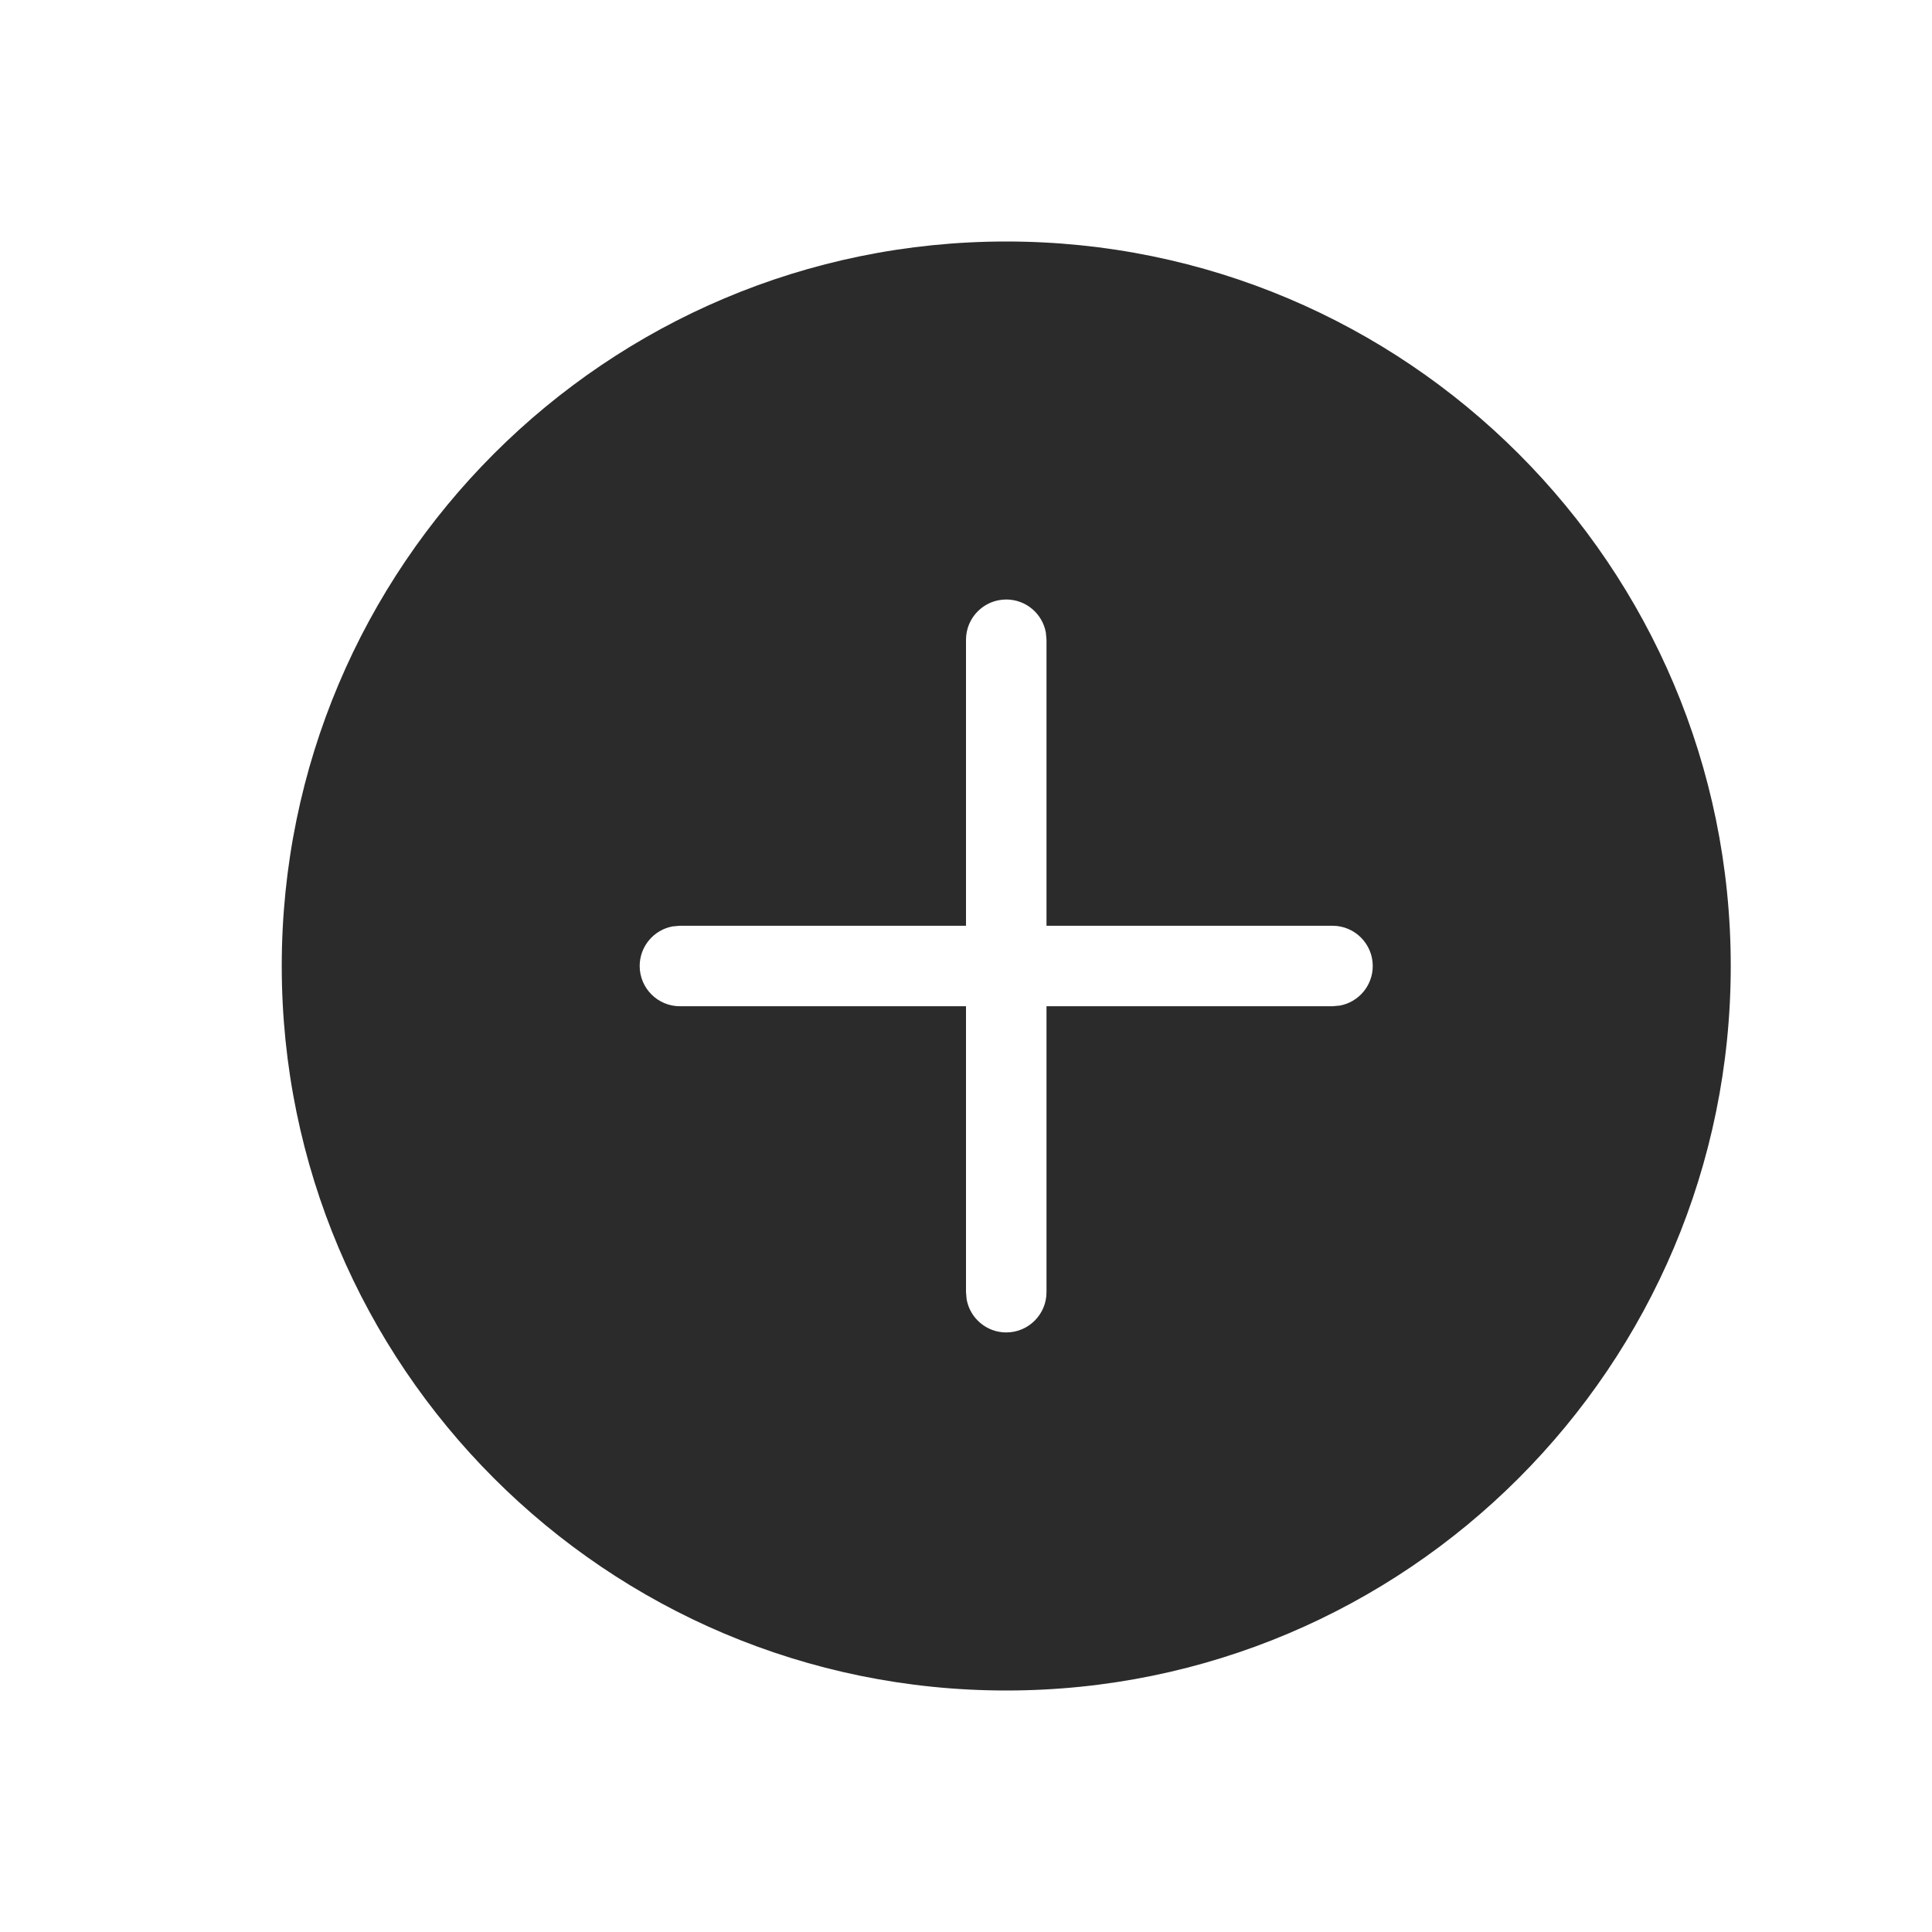
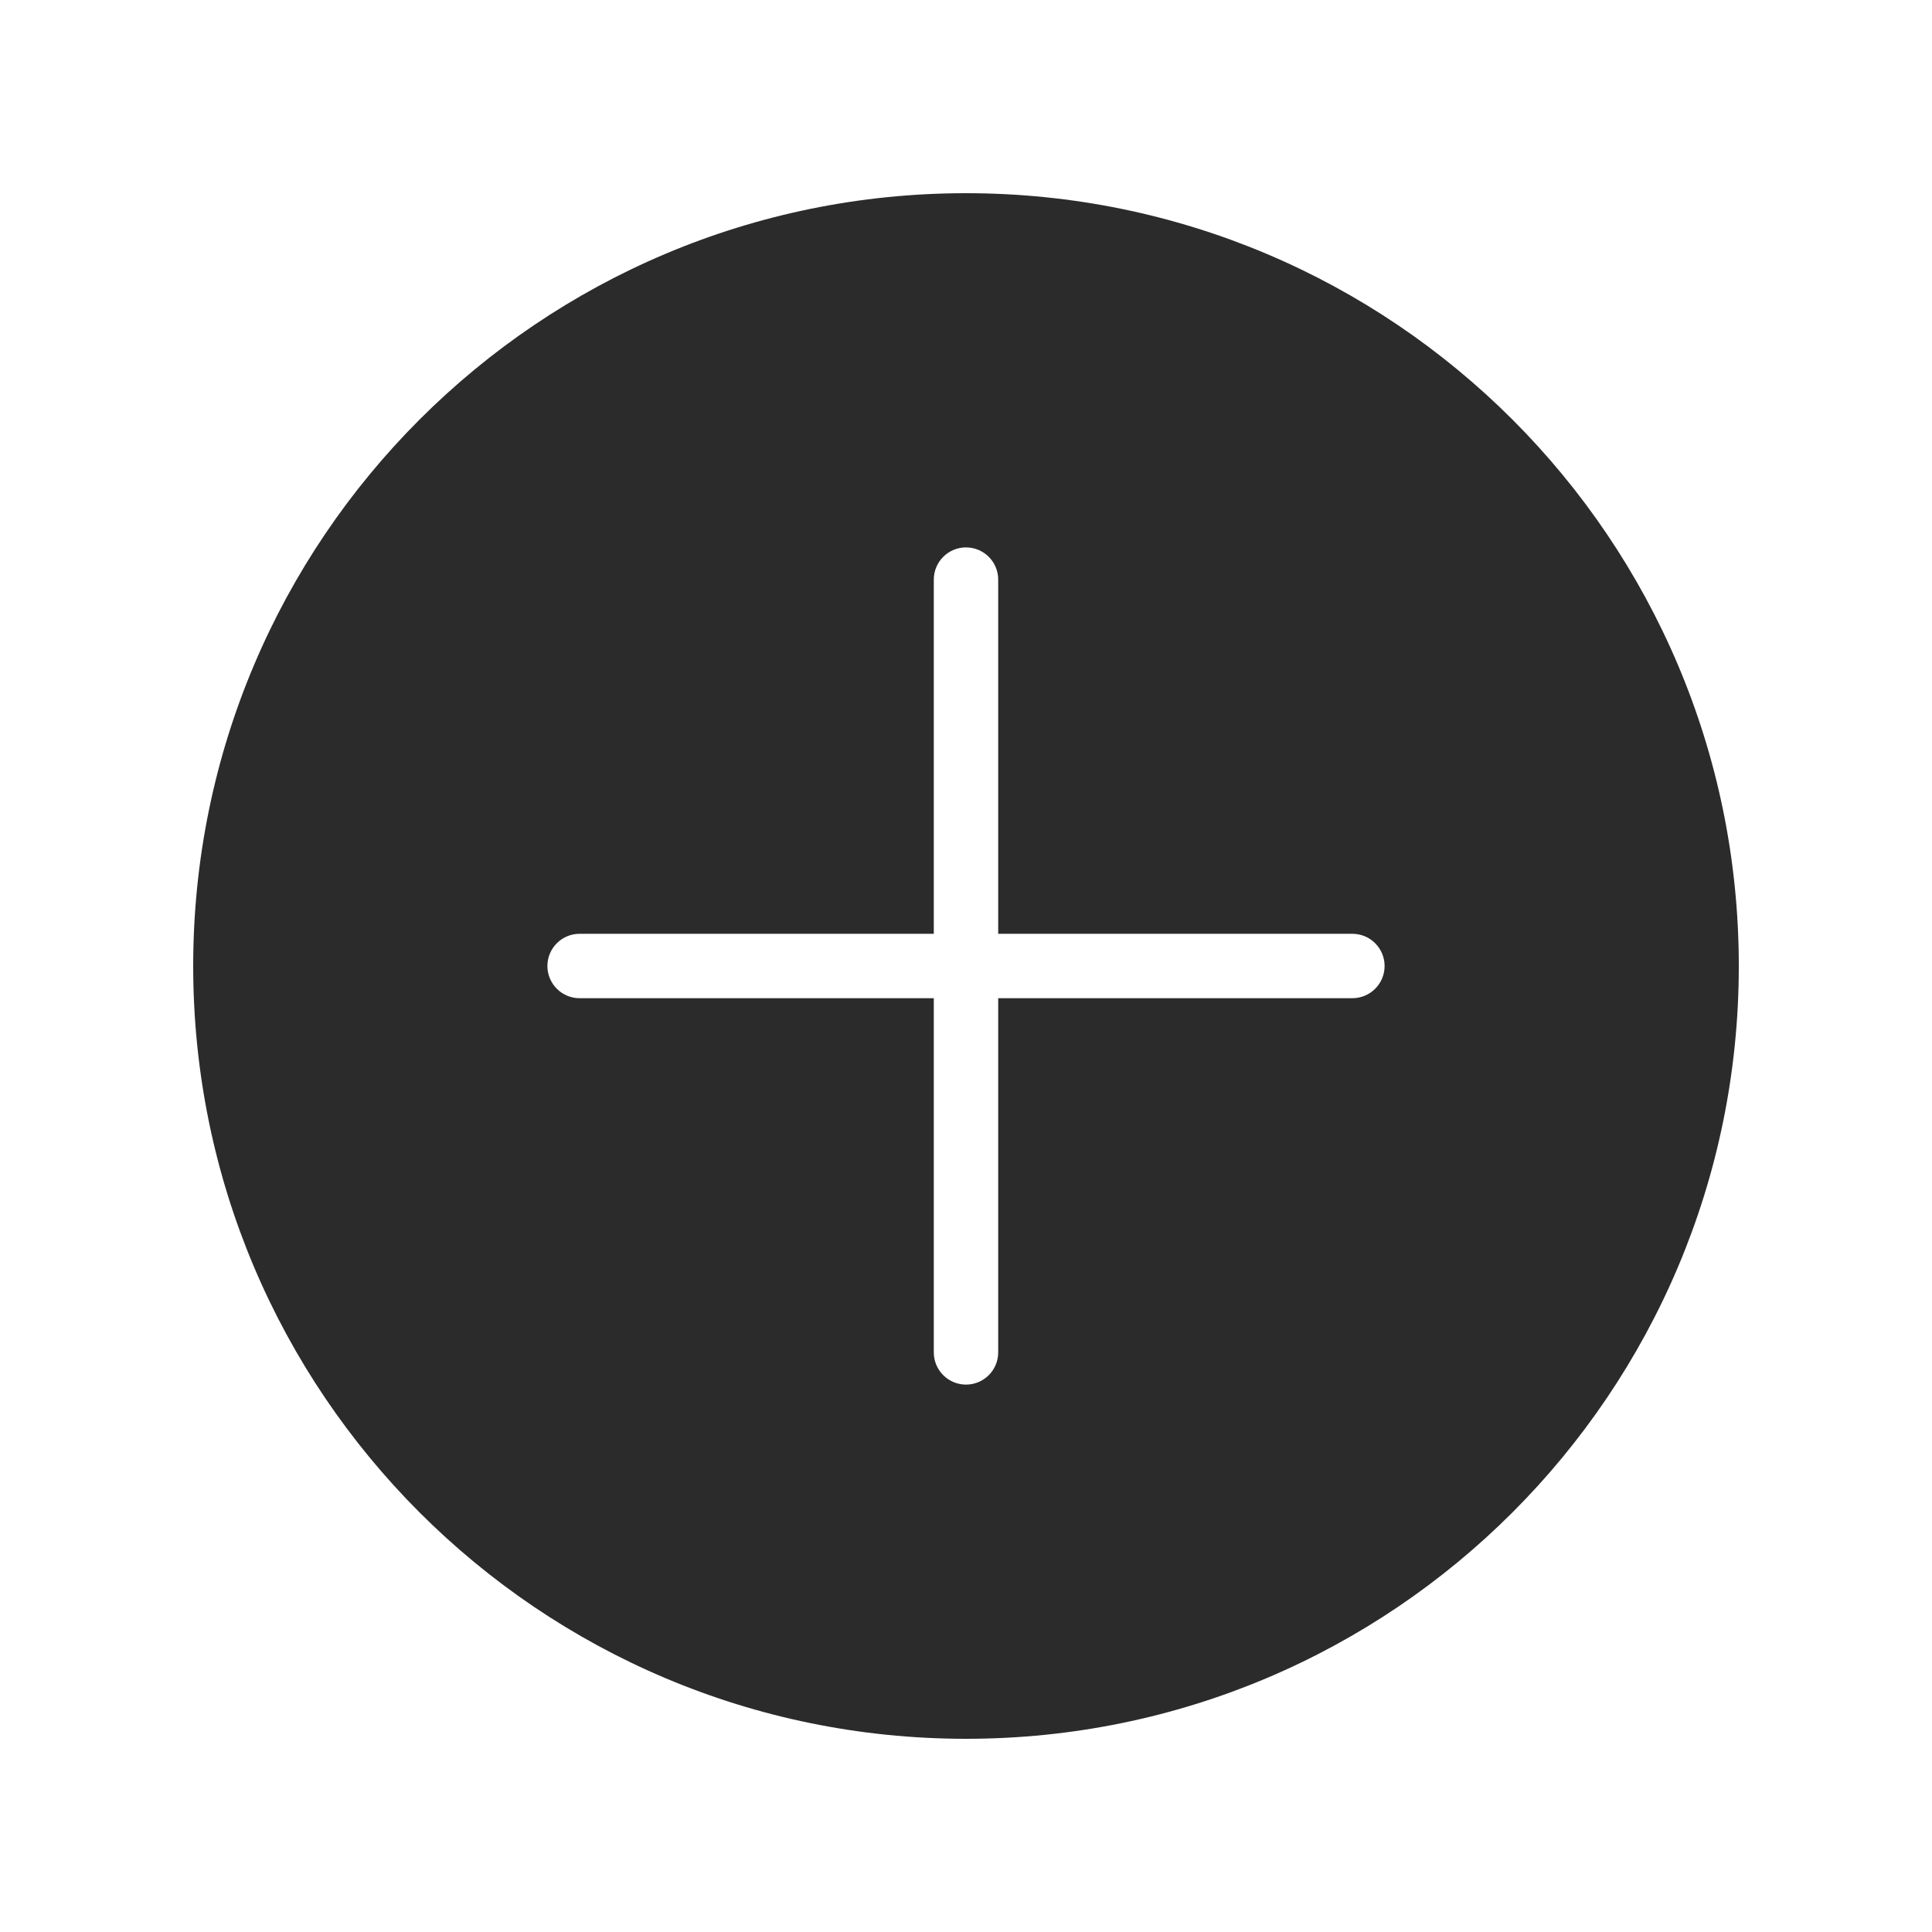
<svg xmlns="http://www.w3.org/2000/svg" width="30" height="30" viewBox="0 0 30 30" fill="none">
-   <path fill-rule="evenodd" clip-rule="evenodd" d="M26.875 15C26.875 21.213 21.838 26.25 15.625 26.25C9.412 26.25 4.375 21.213 4.375 15C4.375 8.787 9.412 3.75 15.625 3.75C21.838 3.75 26.875 8.787 26.875 15ZM16.24 9.822C16.187 9.53 15.932 9.309 15.625 9.309C15.28 9.309 15 9.589 15 9.934V14.375H10.558L10.445 14.385C10.154 14.438 9.933 14.693 9.933 15C9.933 15.345 10.213 15.625 10.558 15.625H15V20.065L15.01 20.177C15.063 20.469 15.318 20.69 15.625 20.69C15.97 20.69 16.25 20.41 16.25 20.065V15.625H20.691L20.803 15.615C21.095 15.562 21.316 15.307 21.316 15C21.316 14.655 21.036 14.375 20.691 14.375H16.25V9.934L16.24 9.822Z" fill="#2B2B2C" />
+   <path fill-rule="evenodd" clip-rule="evenodd" d="M15 3C8.373 3 3 8.373 3 15C3 21.627 8.373 27 15 27C21.627 27 27 21.627 27 15C27 8.373 21.627 3 15 3ZM15 8.5C15.276 8.5 15.5 8.724 15.5 9V14.5H21C21.276 14.5 21.5 14.724 21.5 15C21.5 15.276 21.276 15.5 21 15.5H15.5V21C15.5 21.276 15.276 21.5 15 21.5C14.724 21.5 14.5 21.276 14.5 21V15.5H9C8.724 15.5 8.5 15.276 8.5 15C8.5 14.724 8.724 14.5 9 14.5H14.5V9C14.5 8.724 14.724 8.5 15 8.5Z" fill="#2B2B2C" />
</svg>
